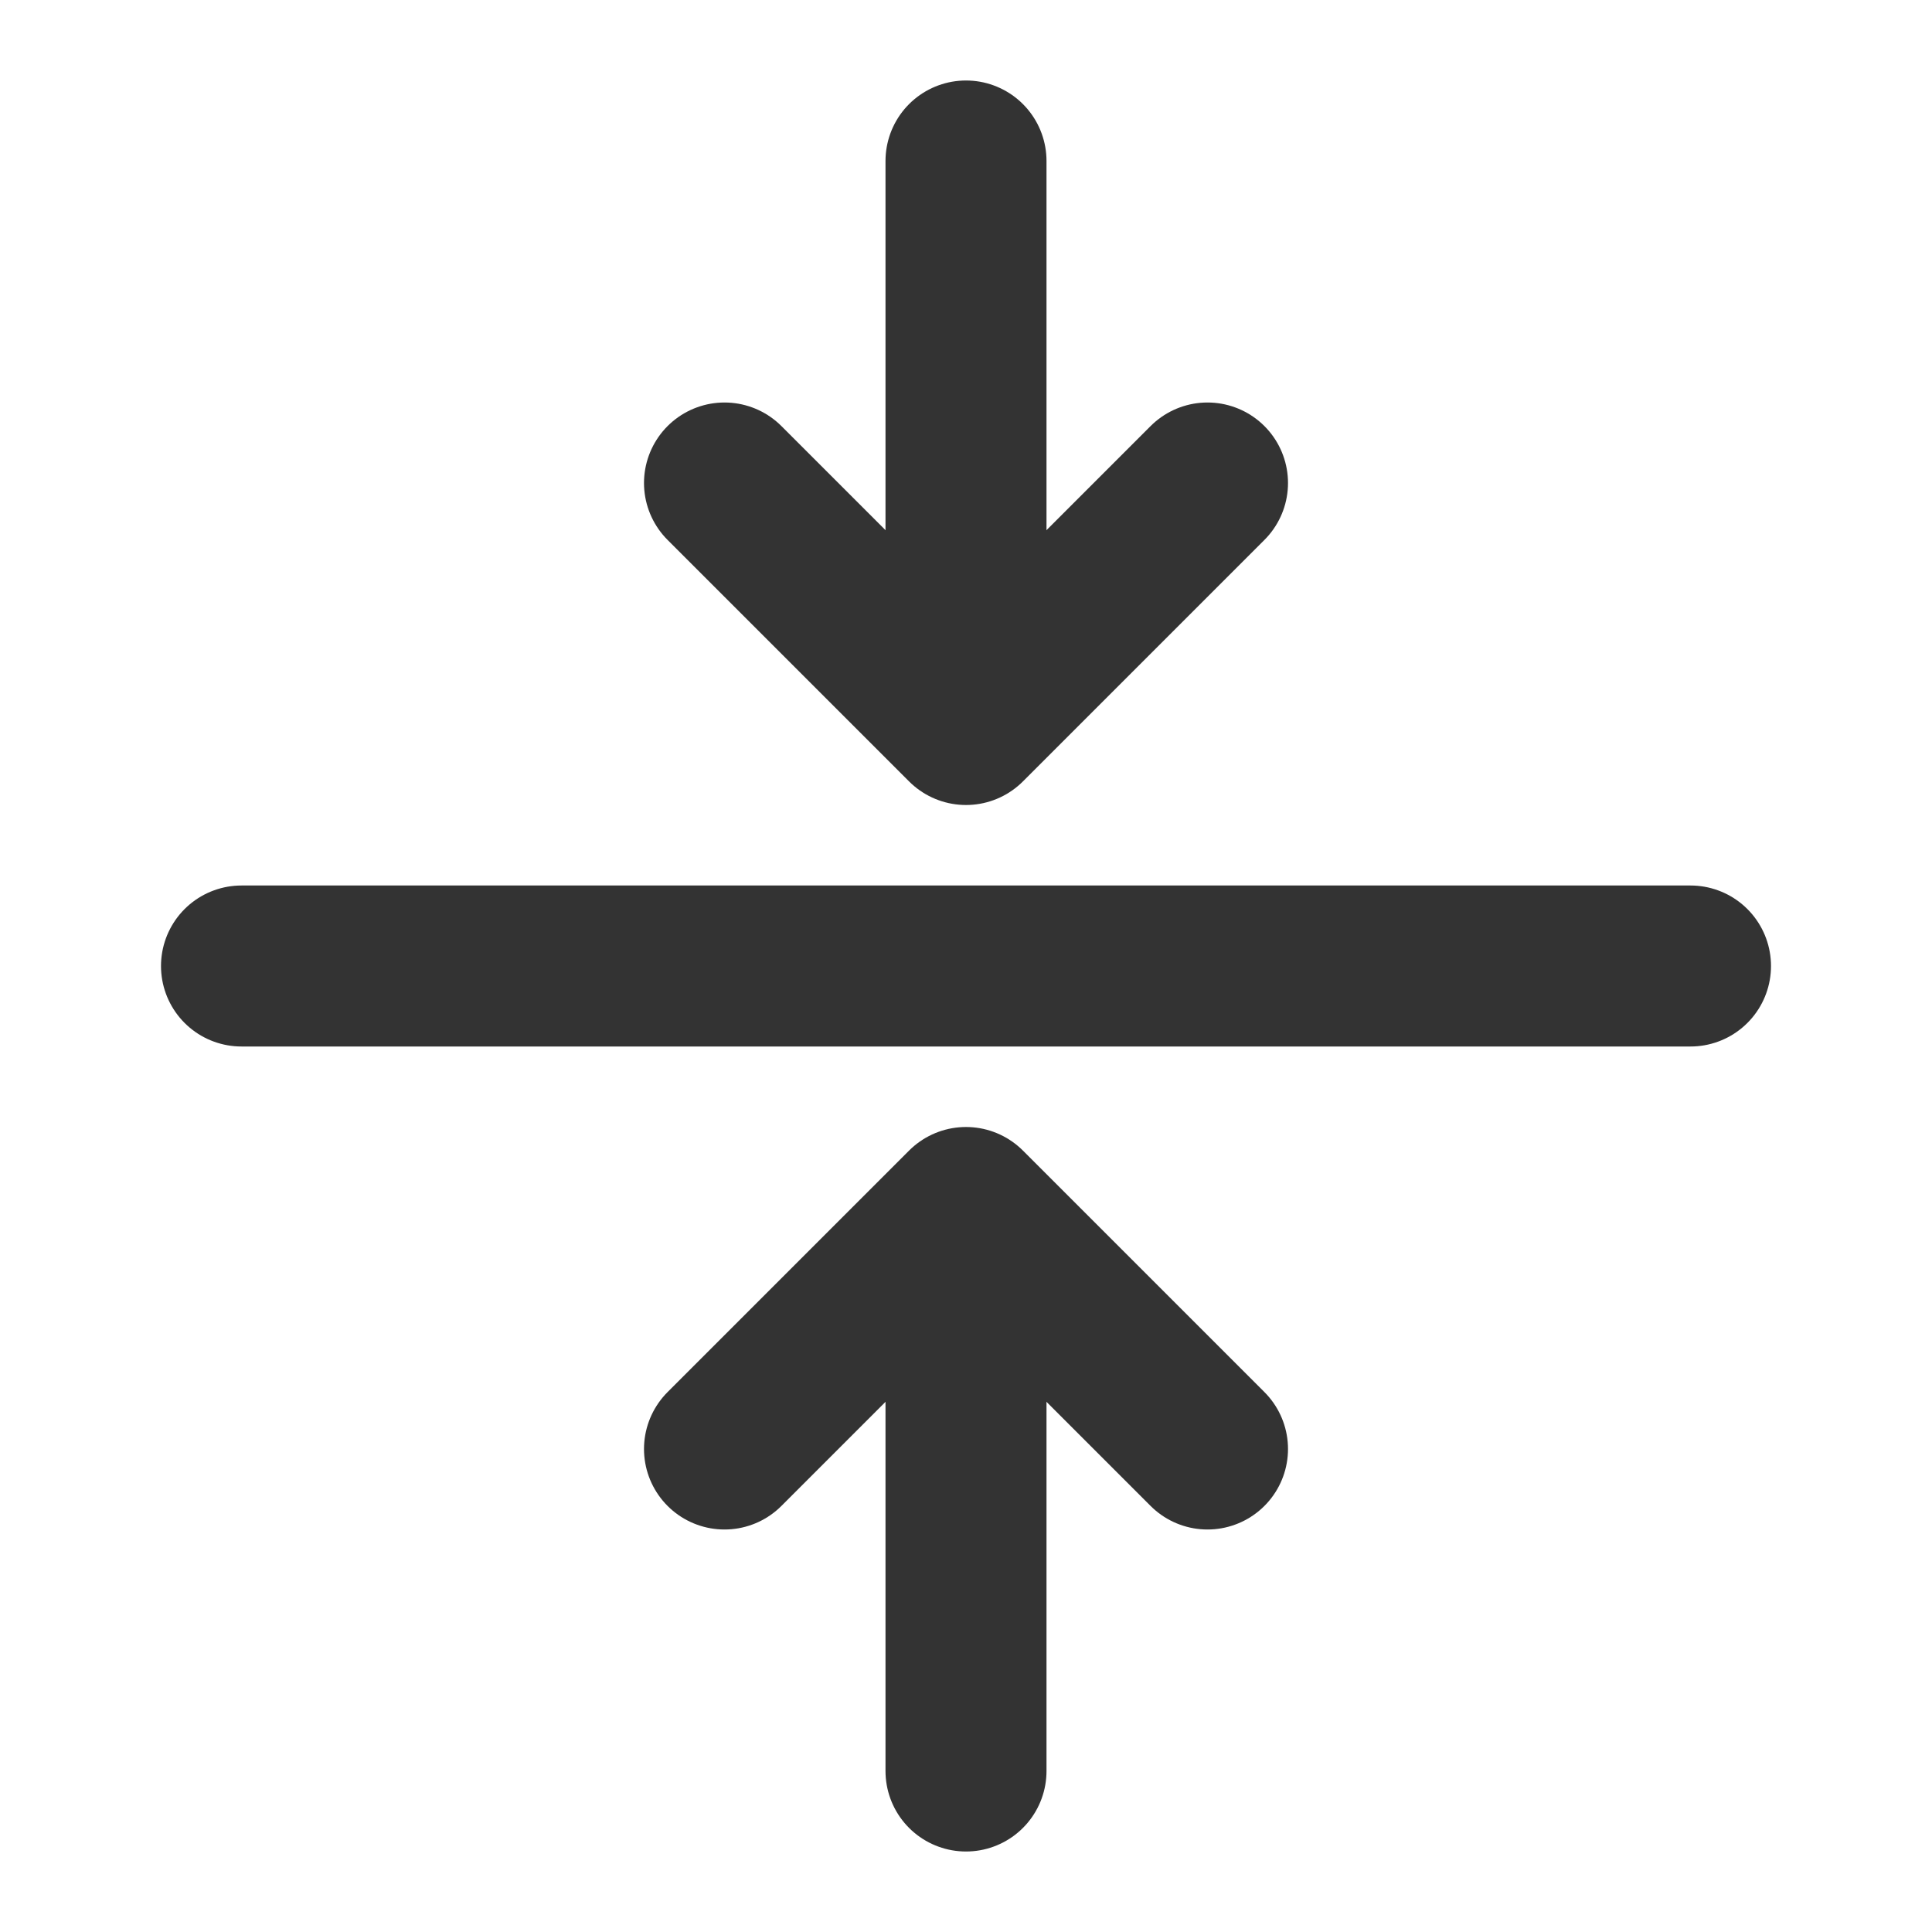
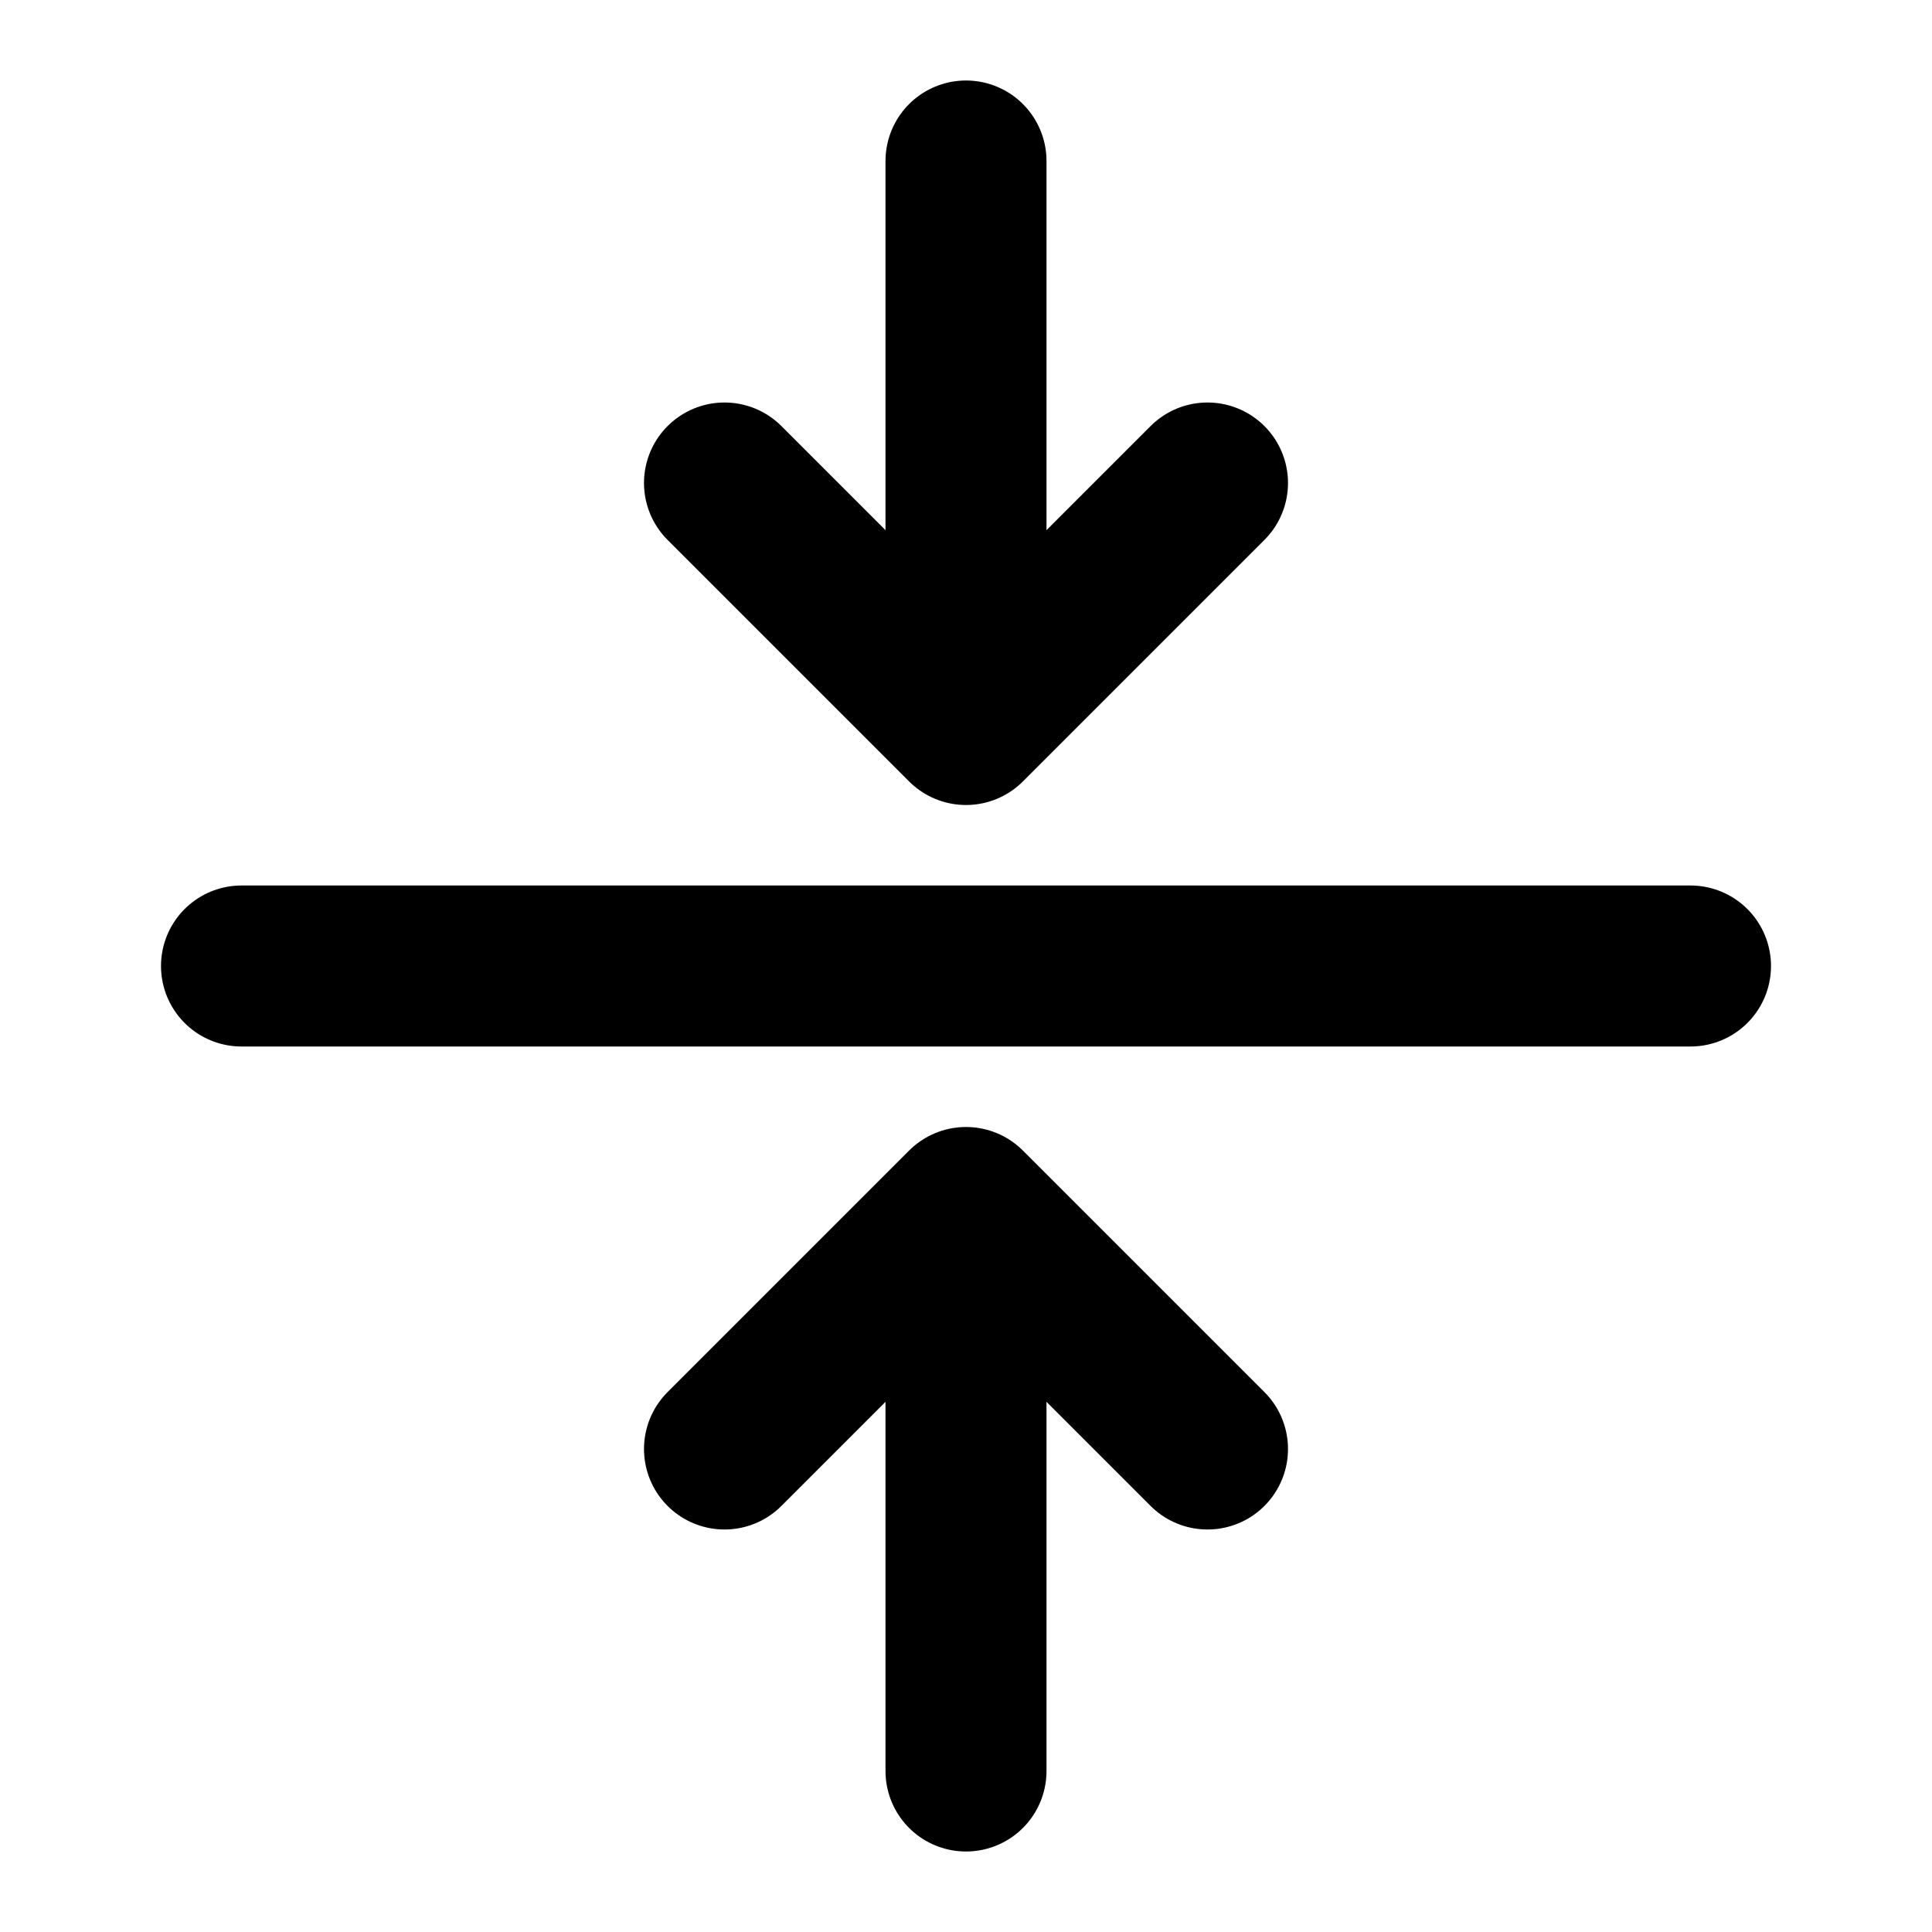
<svg xmlns="http://www.w3.org/2000/svg" width="16" height="16" viewBox="0 0 48 48" fill="none">
-   <path d="M18 36L24 30L30 36" stroke="#333" stroke-width="4" stroke-linecap="round" stroke-linejoin="round" />
-   <path d="M24 31V44" stroke="#333" stroke-width="4" stroke-linecap="round" stroke-linejoin="round" />
-   <path d="M18 12L24 18L30 12" stroke="#333" stroke-width="4" stroke-linecap="round" stroke-linejoin="round" />
-   <path d="M24 17V4" stroke="#333" stroke-width="4" stroke-linecap="round" stroke-linejoin="round" />
-   <path d="M6 24H42" stroke="#333" stroke-width="4" stroke-linecap="round" stroke-linejoin="round" />
+   <path d="M18 36L24 30L30 36" stroke="currentColor" stroke-width="4" stroke-linecap="round" stroke-linejoin="round" />
+   <path d="M24 31V44" stroke="currentColor" stroke-width="4" stroke-linecap="round" stroke-linejoin="round" />
+   <path d="M18 12L24 18L30 12" stroke="currentColor" stroke-width="4" stroke-linecap="round" stroke-linejoin="round" />
+   <path d="M24 17V4" stroke="currentColor" stroke-width="4" stroke-linecap="round" stroke-linejoin="round" />
+   <path d="M6 24H42" stroke="currentColor" stroke-width="4" stroke-linecap="round" stroke-linejoin="round" />
</svg>
